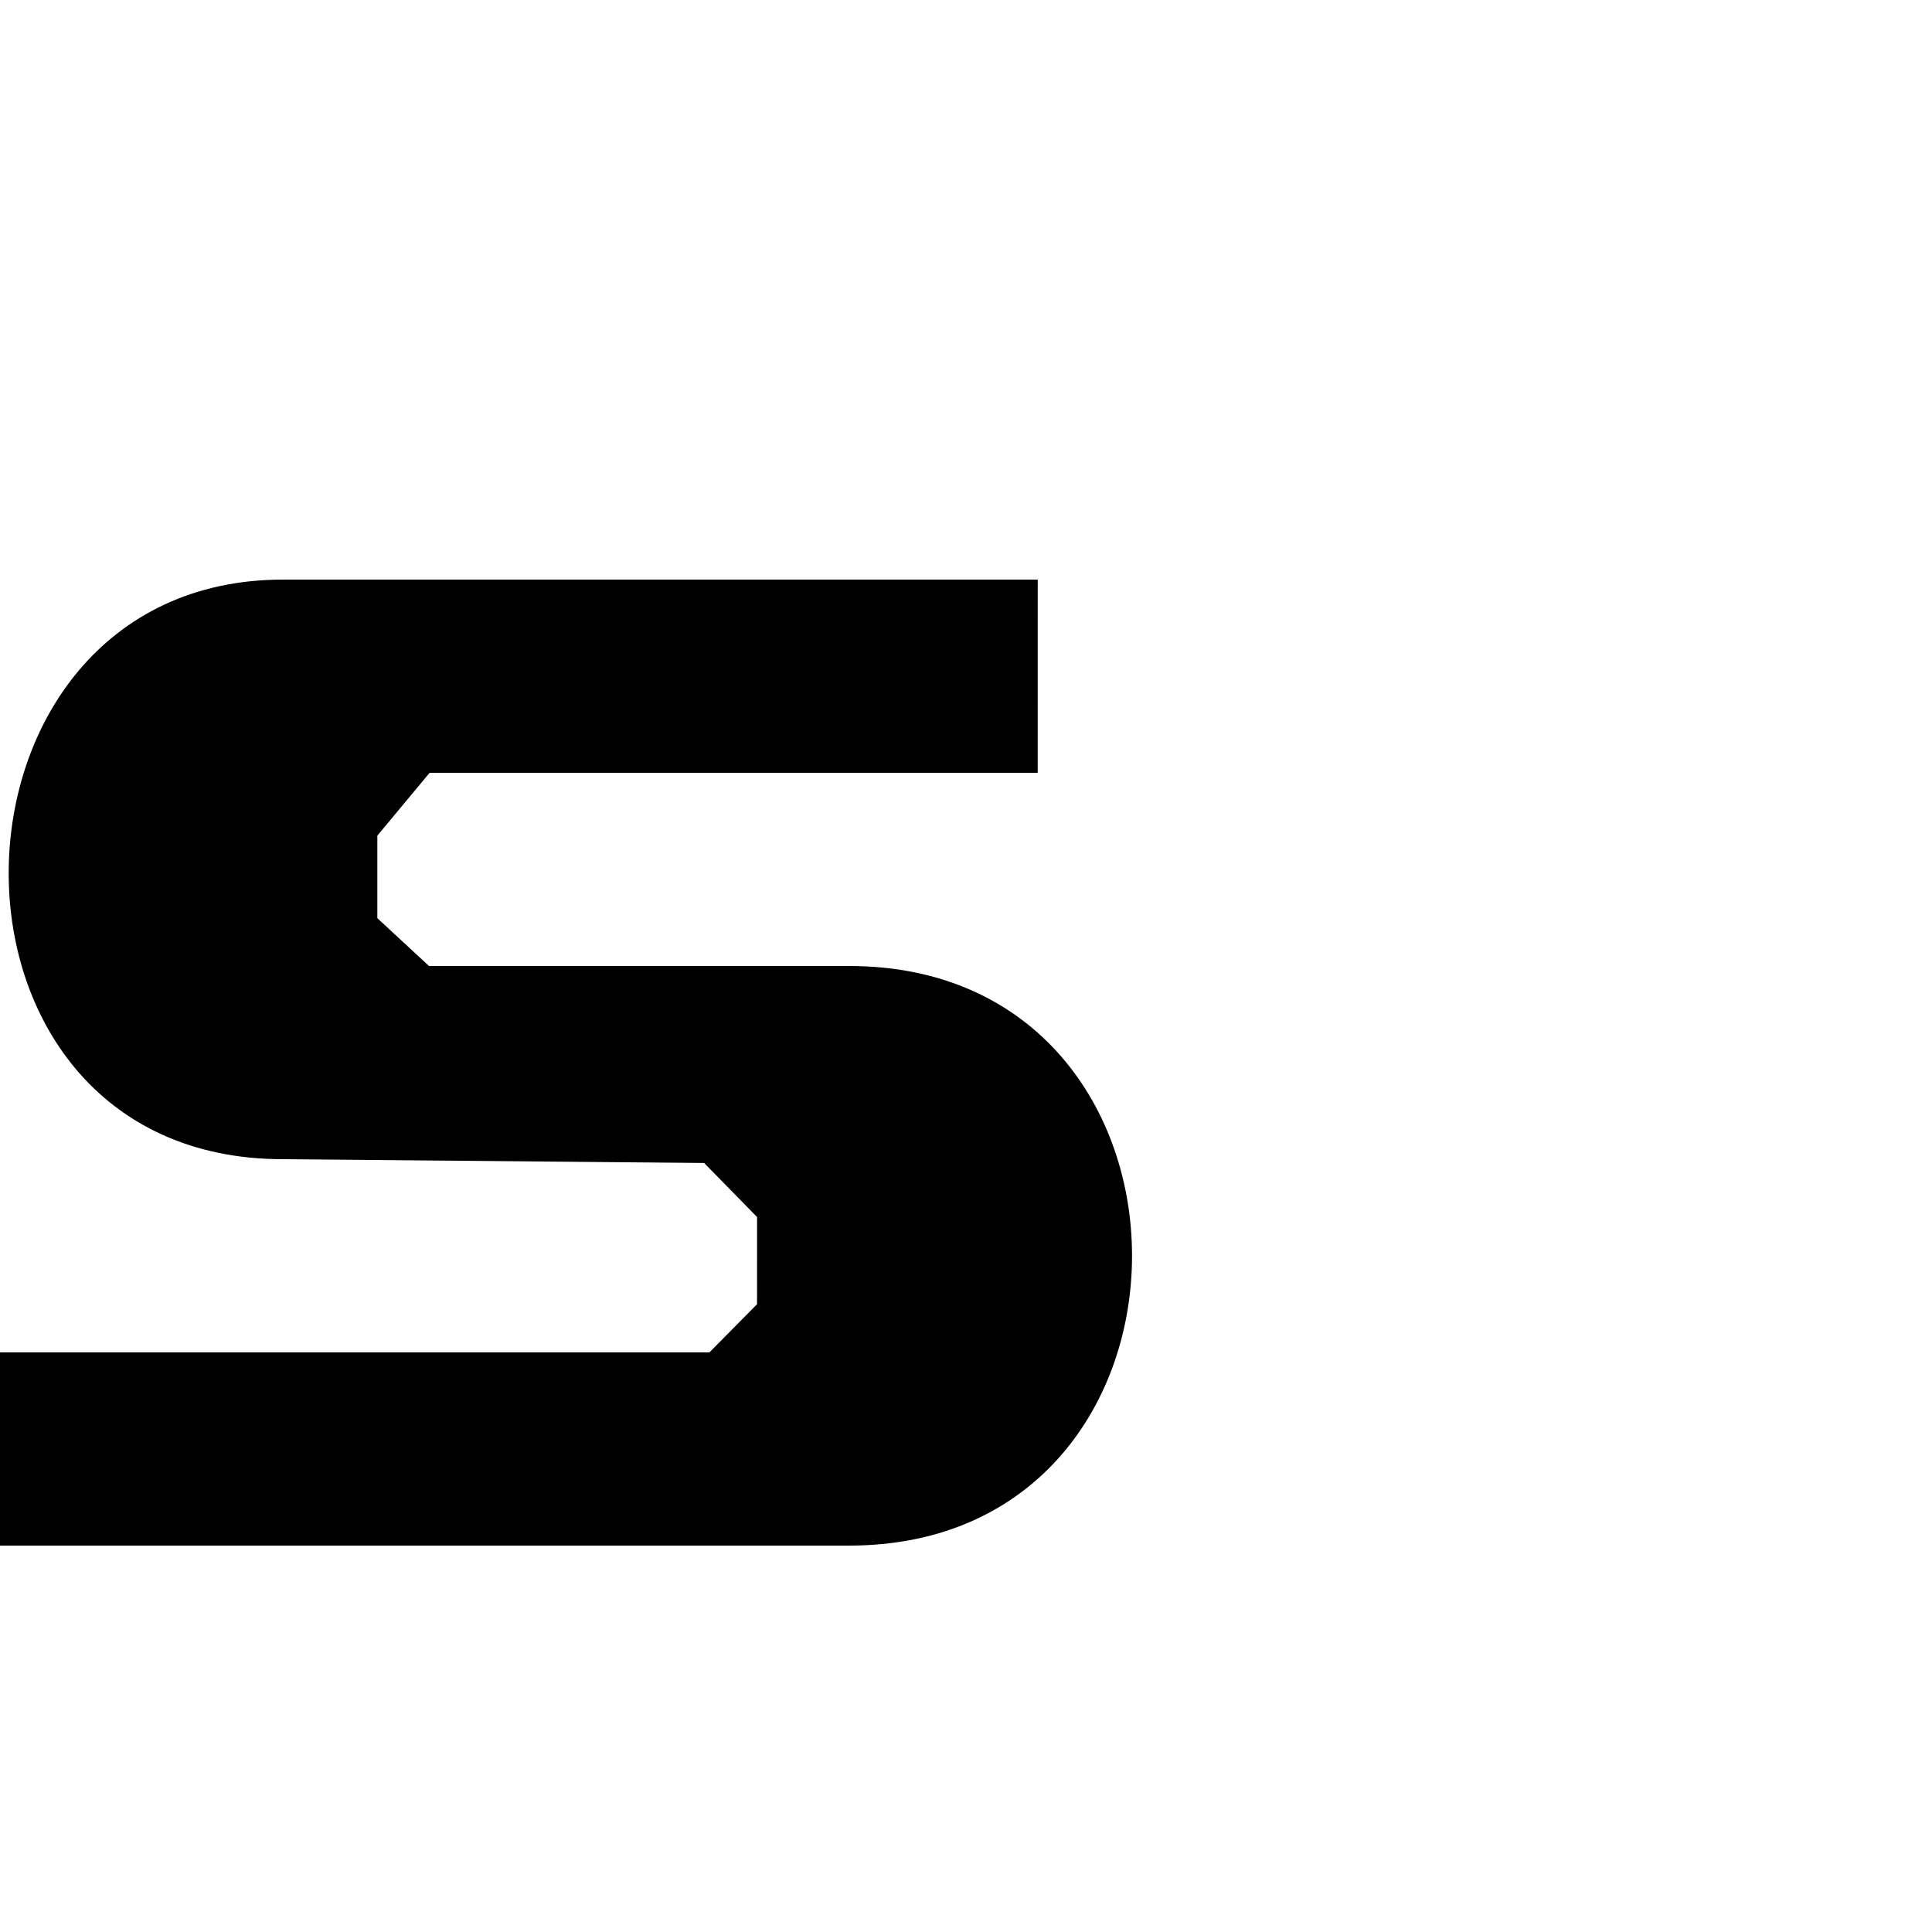
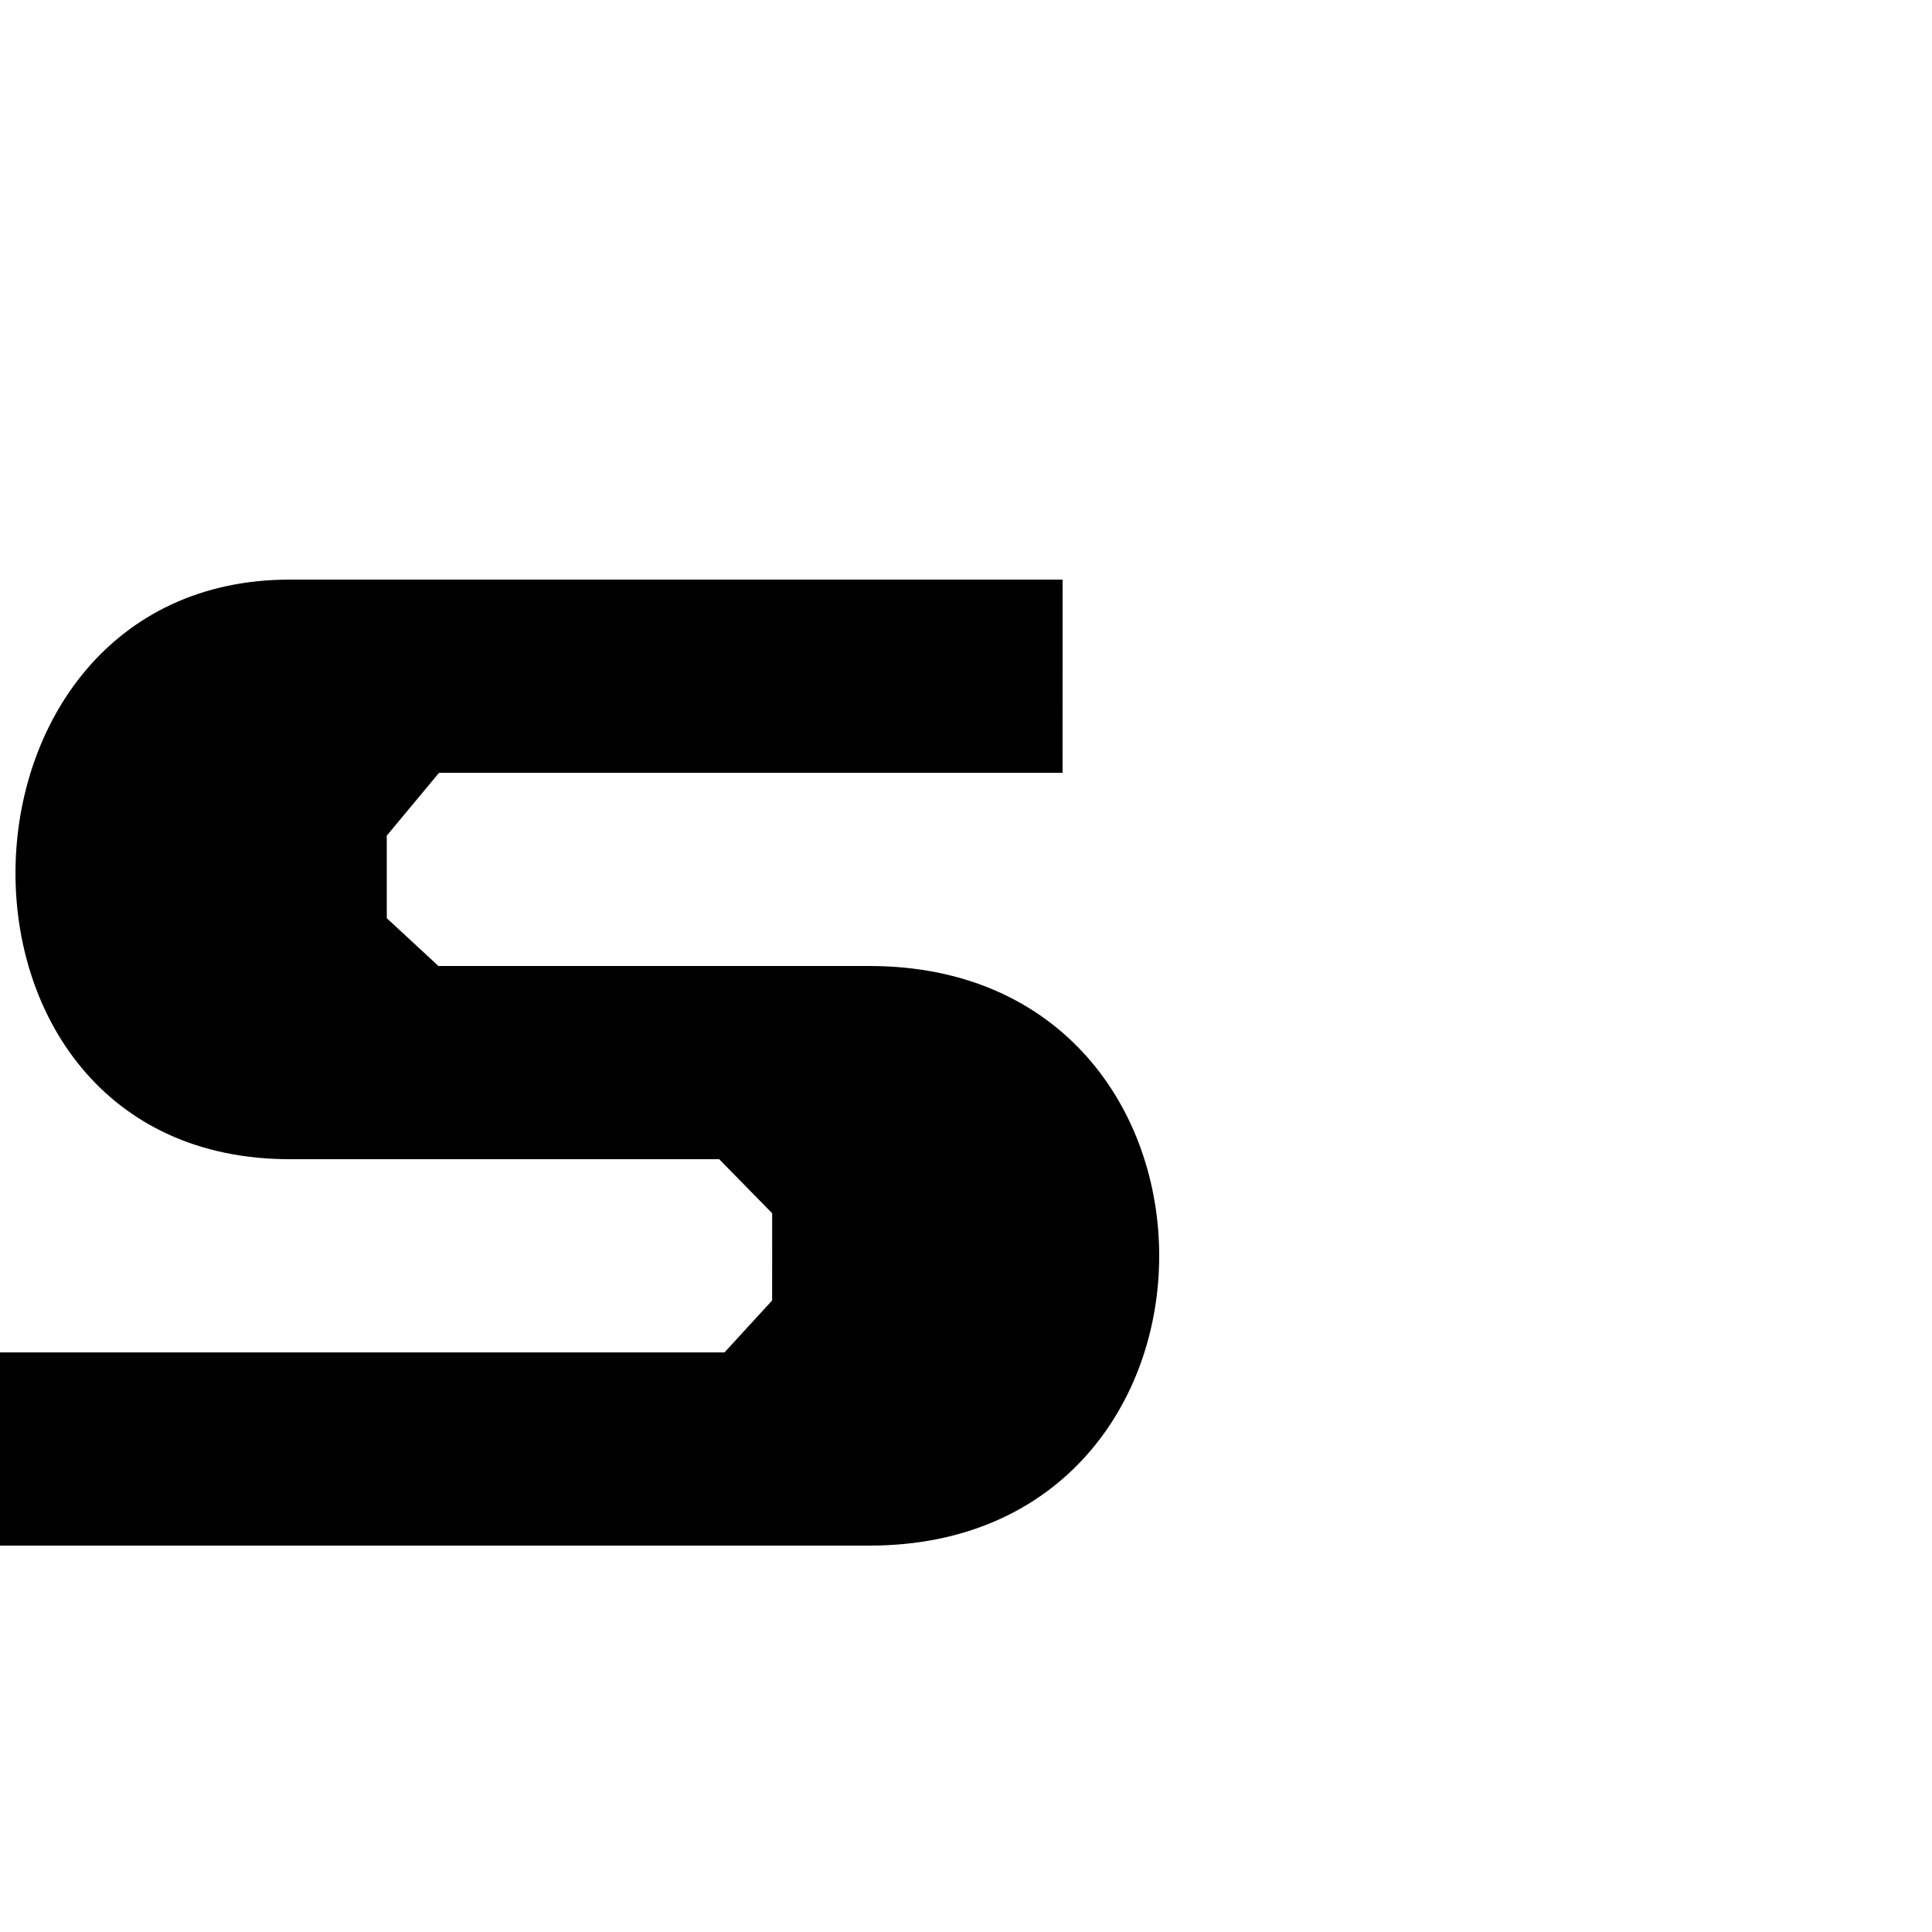
<svg xmlns="http://www.w3.org/2000/svg" height="1024" width="1024" version="1.1" id="svg4375" viewBox="0 0 1024 1024" xml:space="preserve">
  <defs id="defs4">
    <linearGradient id="linearGradient8000">
      <stop style="stop-color:#000000;stop-opacity:1;" offset="0" id="stop7998" />
    </linearGradient>
    <clipPath clipPathUnits="userSpaceOnUse" id="clipPath6029">
      <g id="use6031" />
    </clipPath>
  </defs>
  <g id="layer1" style="display:inline">
-     <path style="display:inline;fill:#000000;stroke-width:0.801" d="M 150,307.2 550.017,307.199 550,409.6 H 227.709 L 200,442.903 V 486.65 L 227.373,511.999 450,512 c 200,0 200,307.2 0,307.2 H 0 L -0.017,716.801 376,716.8 401.251,691.263 401.268,645.057 373.189,616.399 150,614.4 c -197.241,0 -190.44,-307.2 0,-307.2 z" id="path18385" />
+     <path style="display:inline;fill:#000000;stroke-width:0.801" d="M 153.6,307.2 H 563.2 L 563.183,409.601 232.709,409.6 205,442.903 V 486.65 L 232.373,511.999 460.8,512 c 204.8,0 204.8,307.2 0,307.2 H 0 L -0.017,716.801 384,716.8 409.251,689.264 409.268,643.058 381.189,614.4 H 153.6 c -197.241,0 -190.44,-307.2 0,-307.2 z" id="path18385" />
  </g>
</svg>
